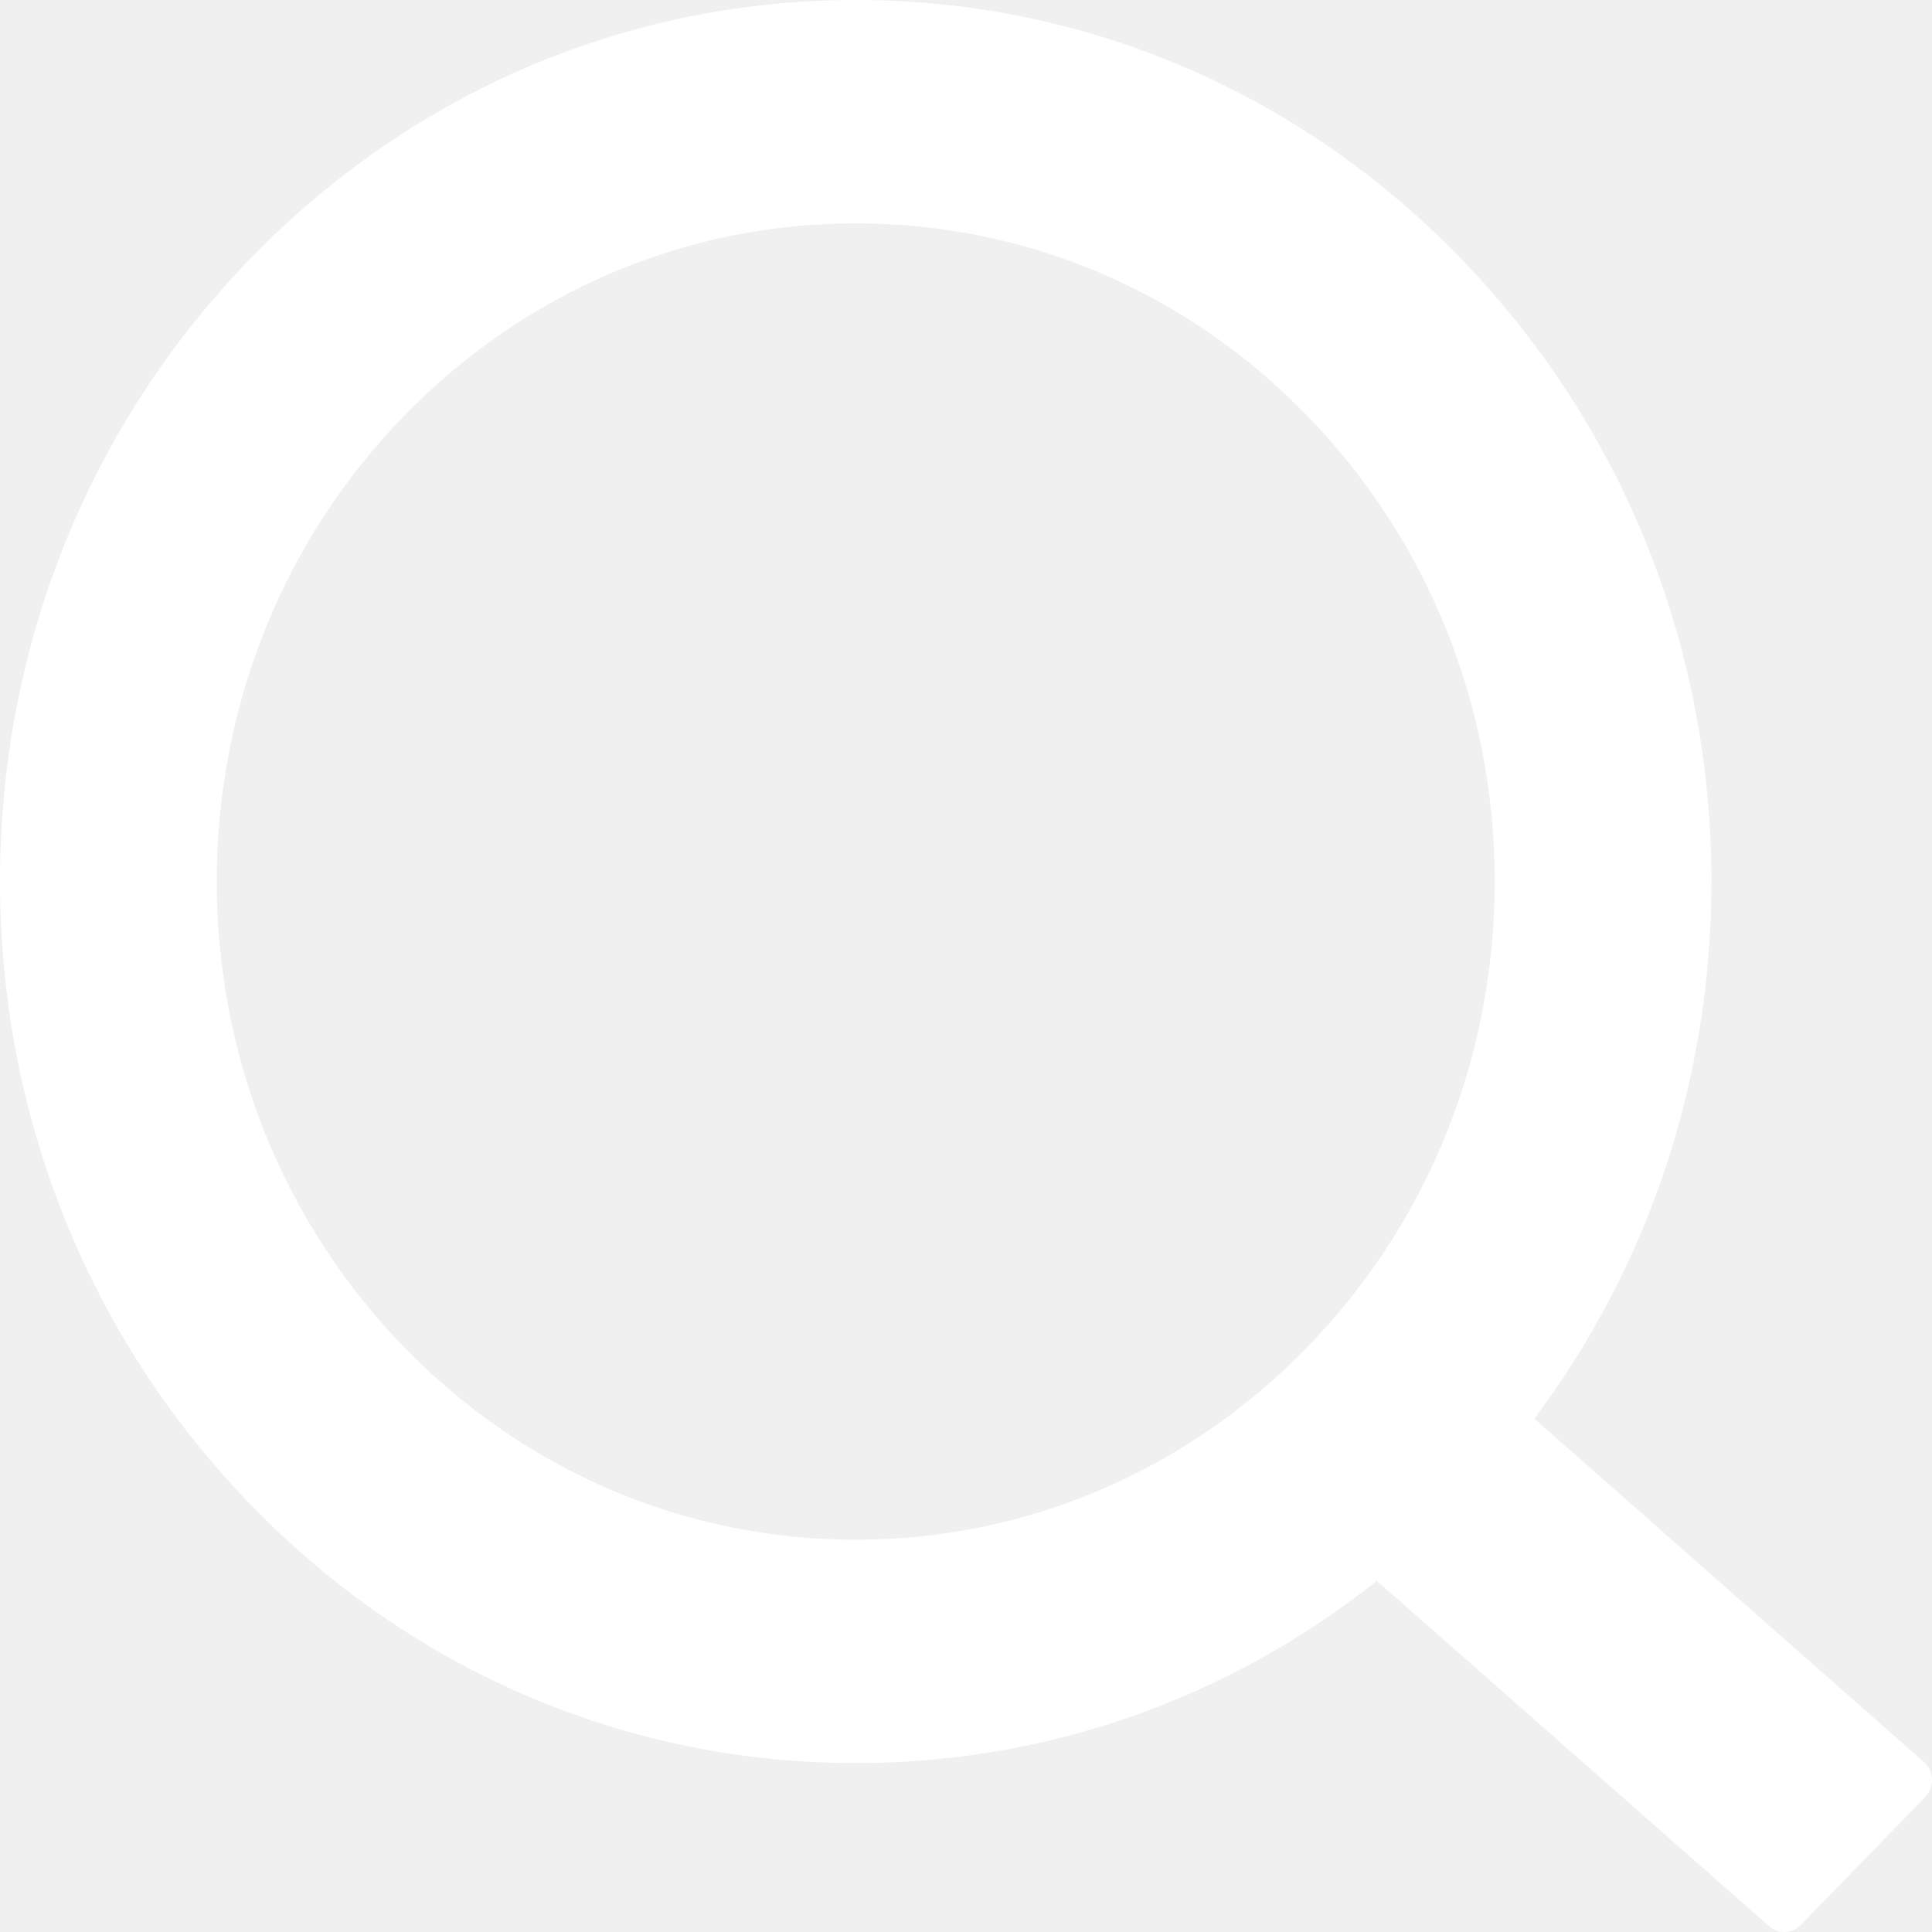
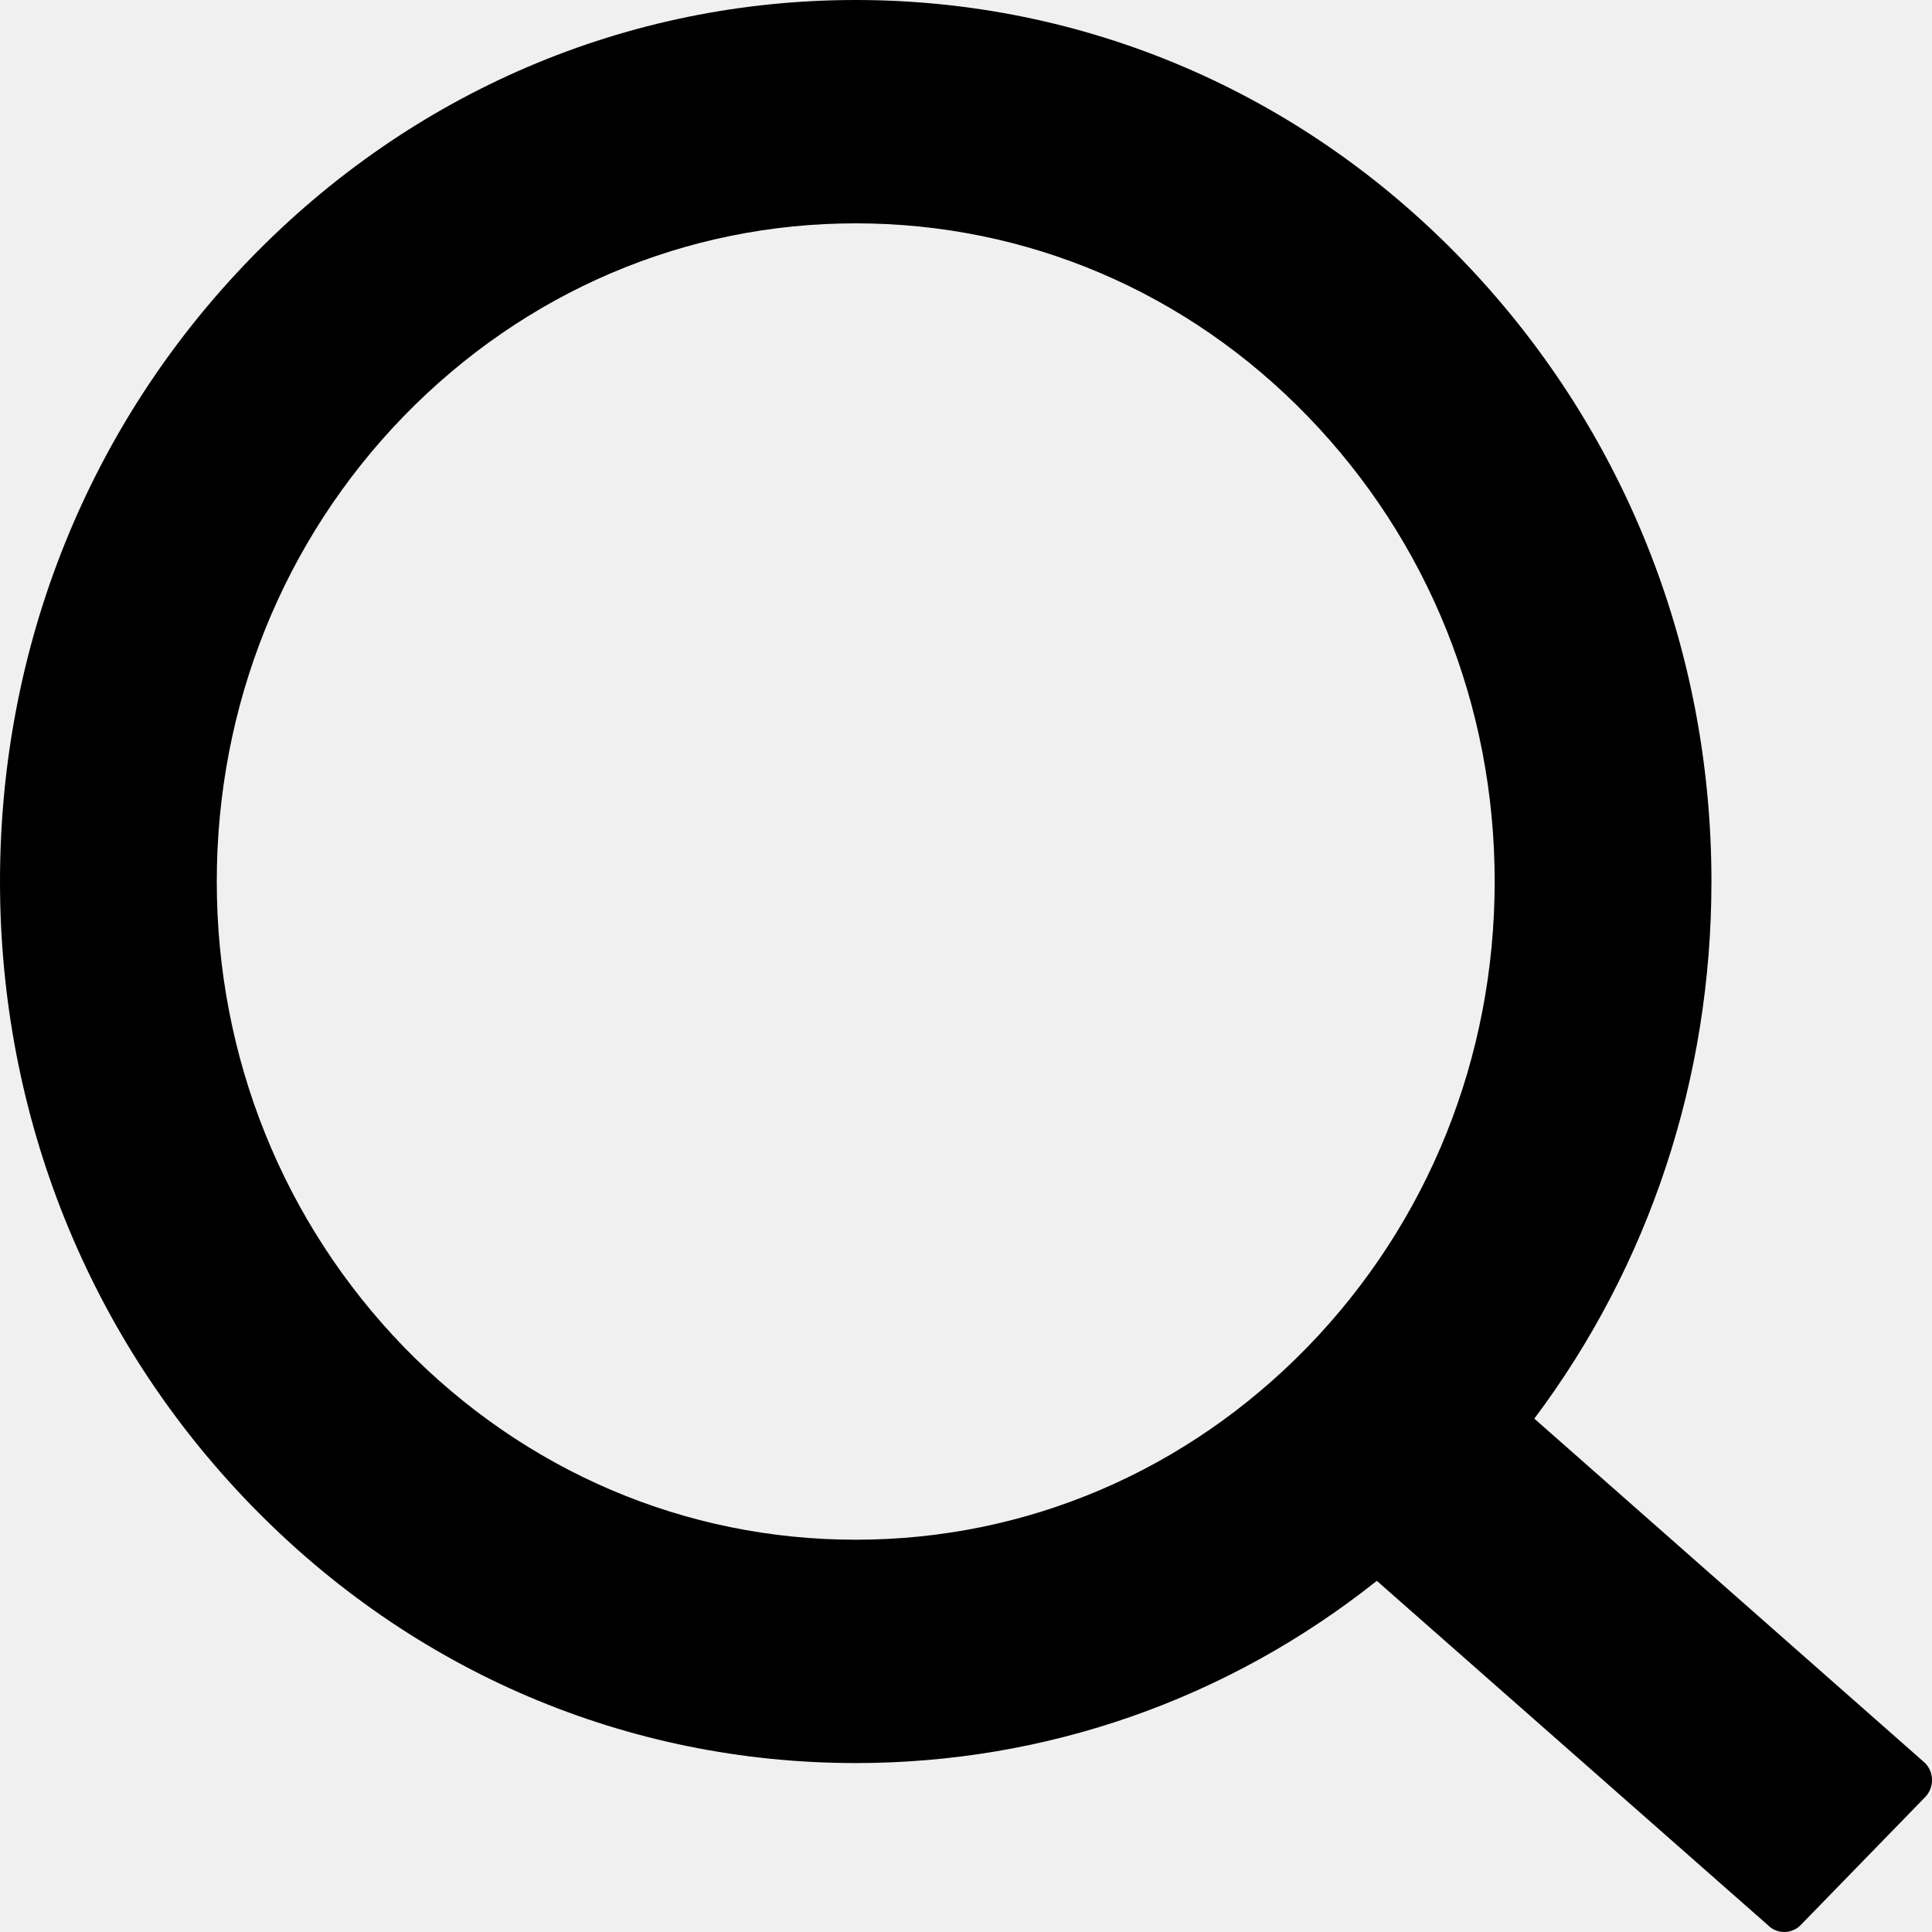
- <svg xmlns="http://www.w3.org/2000/svg" width="25" height="25" viewBox="0 0 25 25" fill="none">
-   <path d="M24.911 22.814L19.854 18.357C21.341 16.376 22.146 13.954 22.146 11.407C22.146 8.357 20.99 5.498 18.901 3.342C16.812 1.186 14.029 0 11.073 0C8.116 0 5.333 1.19 3.244 3.342C1.152 5.494 0 8.357 0 11.407C0 14.452 1.155 17.319 3.244 19.471C5.333 21.627 8.113 22.814 11.073 22.814C13.546 22.814 15.893 21.985 17.816 20.456L22.874 24.909C22.902 24.938 22.935 24.961 22.972 24.976C23.009 24.992 23.048 25 23.088 25C23.128 25 23.167 24.992 23.204 24.976C23.241 24.961 23.274 24.938 23.302 24.909L24.911 23.255C24.939 23.226 24.962 23.191 24.977 23.154C24.992 23.116 25 23.075 25 23.034C25 22.993 24.992 22.953 24.977 22.915C24.962 22.877 24.939 22.843 24.911 22.814ZM16.919 17.43C15.354 19.038 13.28 19.924 11.073 19.924C8.866 19.924 6.791 19.038 5.226 17.43C3.665 15.817 2.805 13.681 2.805 11.407C2.805 9.133 3.665 6.992 5.226 5.384C6.791 3.776 8.866 2.89 11.073 2.89C13.28 2.89 15.358 3.772 16.919 5.384C18.481 6.996 19.341 9.133 19.341 11.407C19.341 13.681 18.481 15.821 16.919 17.43Z" fill="white" />
+ <svg xmlns="http://www.w3.org/2000/svg" width="25" height="25" viewBox="0 0 25 25">
+   <path d="M24.911 22.814L19.854 18.357C21.341 16.376 22.146 13.954 22.146 11.407C22.146 8.357 20.99 5.498 18.901 3.342C16.812 1.186 14.029 0 11.073 0C8.116 0 5.333 1.19 3.244 3.342C1.152 5.494 0 8.357 0 11.407C0 14.452 1.155 17.319 3.244 19.471C5.333 21.627 8.113 22.814 11.073 22.814C13.546 22.814 15.893 21.985 17.816 20.456L22.874 24.909C22.902 24.938 22.935 24.961 22.972 24.976C23.009 24.992 23.048 25 23.088 25C23.128 25 23.167 24.992 23.204 24.976C23.241 24.961 23.274 24.938 23.302 24.909L24.911 23.255C24.939 23.226 24.962 23.191 24.977 23.154C24.992 23.116 25 23.075 25 23.034C25 22.993 24.992 22.953 24.977 22.915C24.962 22.877 24.939 22.843 24.911 22.814ZM16.919 17.43C15.354 19.038 13.28 19.924 11.073 19.924C8.866 19.924 6.791 19.038 5.226 17.43C3.665 15.817 2.805 13.681 2.805 11.407C2.805 9.133 3.665 6.992 5.226 5.384C6.791 3.776 8.866 2.89 11.073 2.89C13.28 2.89 15.358 3.772 16.919 5.384C18.481 6.996 19.341 9.133 19.341 11.407C19.341 13.681 18.481 15.821 16.919 17.43Z" fill="currentColor" />
</svg>
